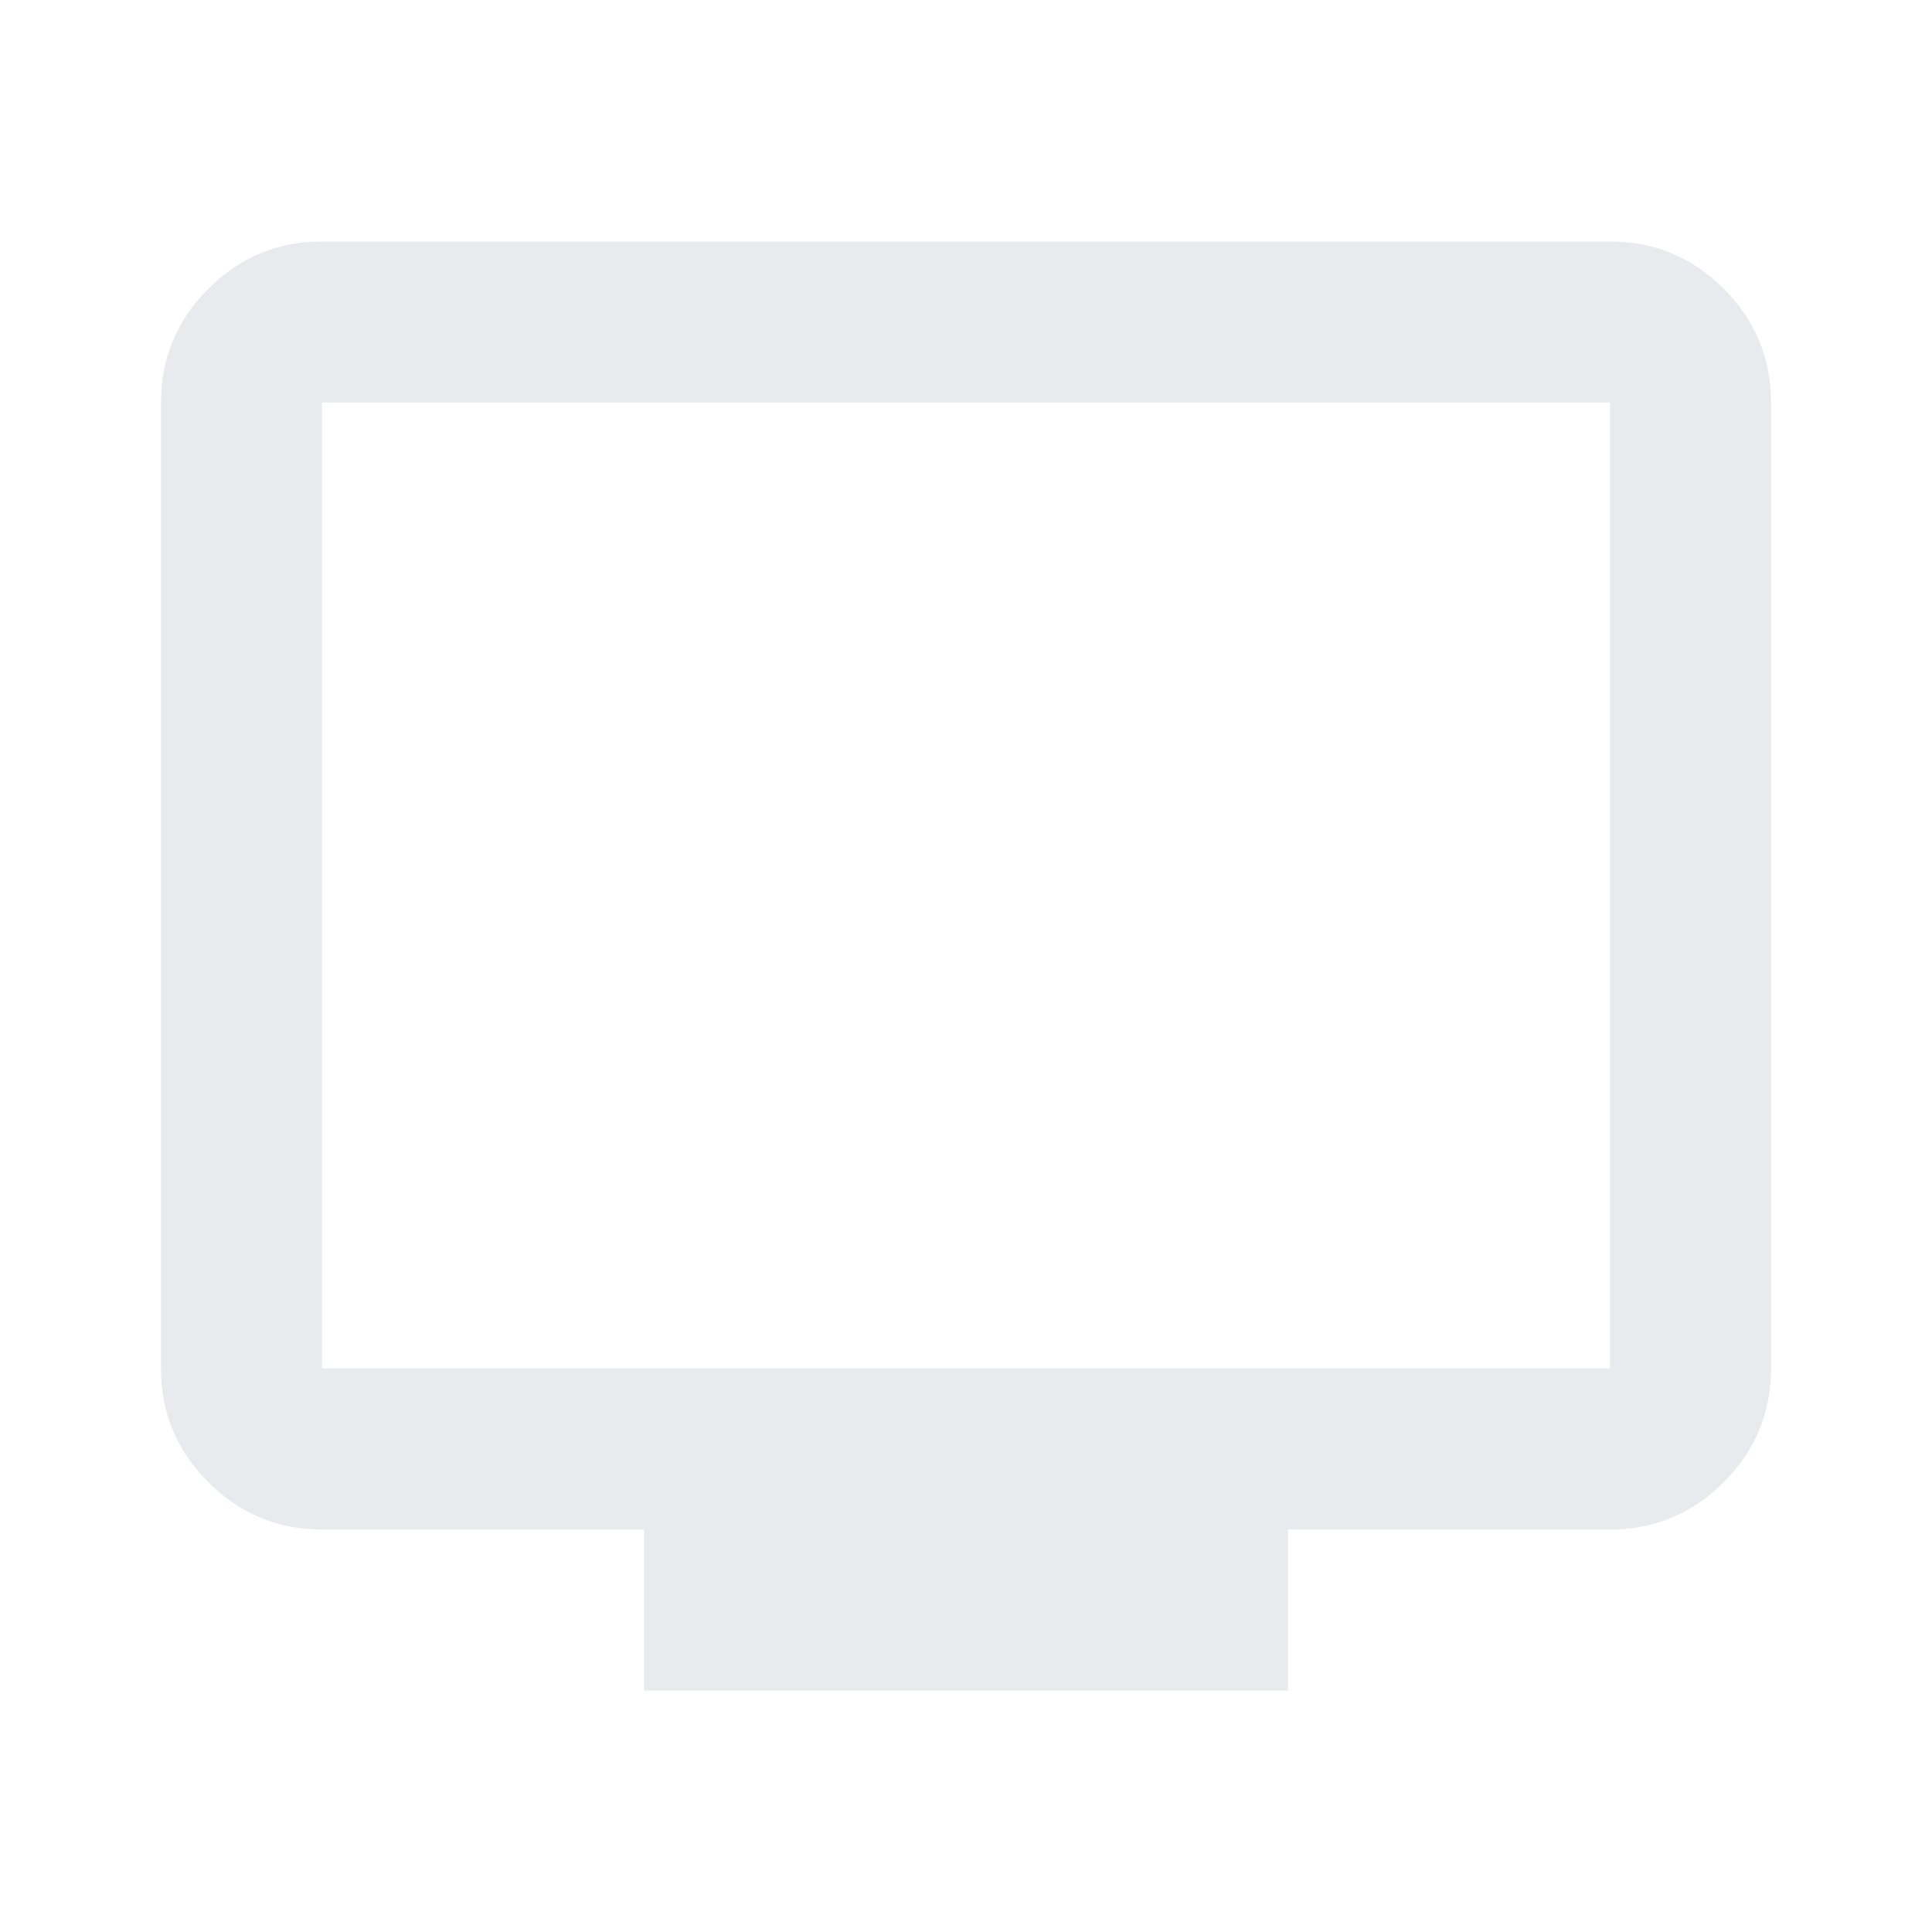
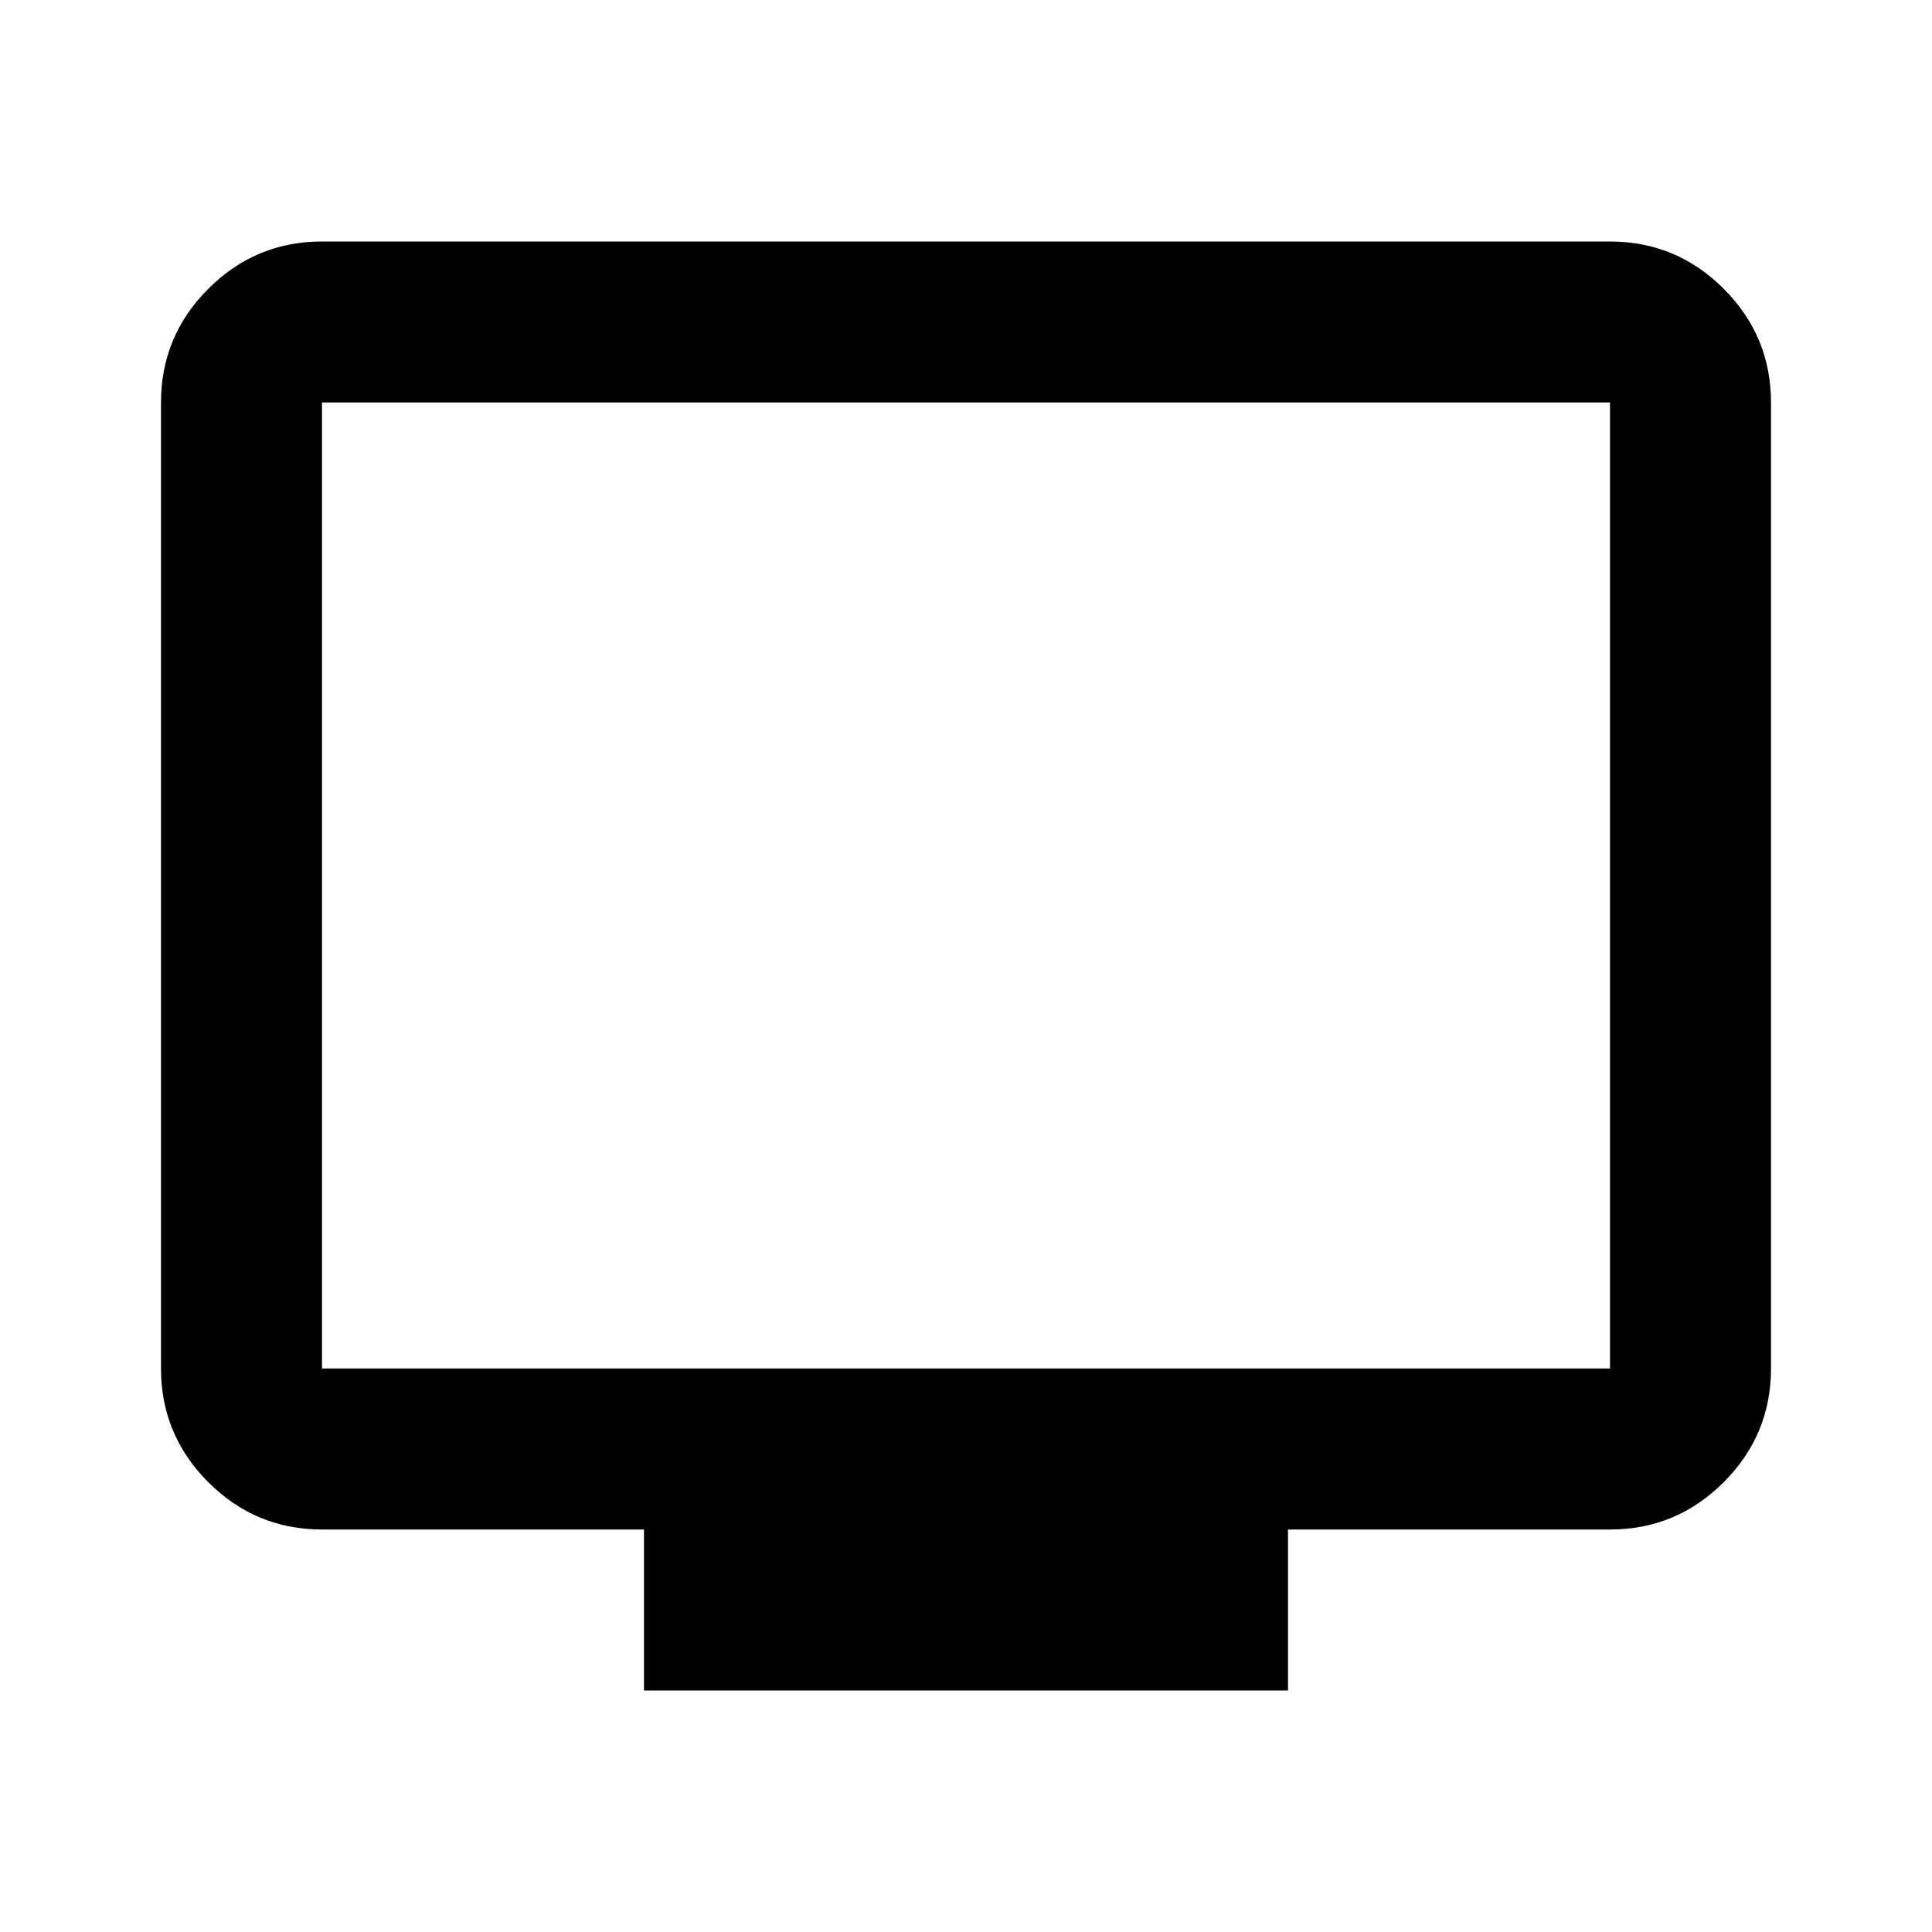
- <svg xmlns="http://www.w3.org/2000/svg" height="24px" viewBox="0 -960 960 960" width="24px" fill="#e8eaed">
+ <svg xmlns="http://www.w3.org/2000/svg" height="24px" viewBox="0 -960 960 960" width="24px" fill="black" style="border: 1px solid black;">
  <path d="M320-120v-80H160q-33 0-56.5-23.5T80-280v-480q0-33 23.5-56.5T160-840h640q33 0 56.5 23.5T880-760v480q0 33-23.5 56.5T800-200H640v80H320ZM160-280h640v-480H160v480Zm0 0v-480 480Z" />
</svg>
